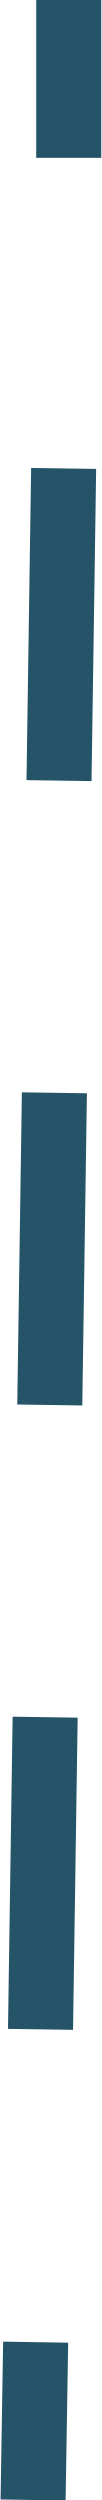
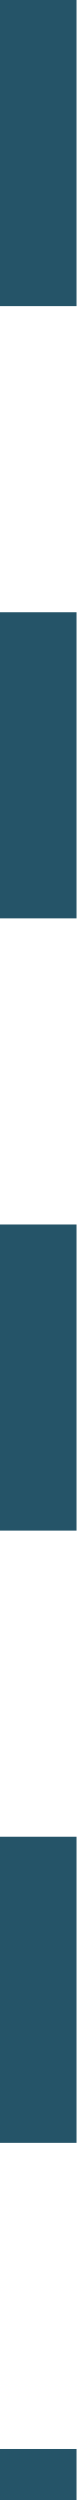
- <svg xmlns="http://www.w3.org/2000/svg" version="1.1" id="Layer_1" x="0px" y="0px" viewBox="0 0 4 98.2" enable-background="new 0 0 4 98.2" xml:space="preserve">
-   <g>
-     <g>
-       <line fill="none" stroke="#255468" stroke-width="2.555" stroke-miterlimit="10" x1="2.7" y1="0" x2="2.7" y2="6.2" />
-       <line fill="none" stroke="#255468" stroke-width="2.555" stroke-miterlimit="10" stroke-dasharray="12.264,12.264" x1="2.5" y1="18.4" x2="1.5" y2="85.9" />
-       <line fill="none" stroke="#255468" stroke-width="2.555" stroke-miterlimit="10" x1="1.4" y1="92" x2="1.3" y2="98.2" />
-     </g>
-   </g>
+ <svg xmlns="http://www.w3.org/2000/svg" version="1.1" id="Layer_1" x="0px" y="0px" viewBox="0 0 3 98" enable-background="new 0 0 3 98" xml:space="preserve">
+   <line fill="none" stroke="#255468" stroke-width="3" stroke-miterlimit="10" stroke-dasharray="12" x1="1.5" y1="0" x2="1.5" y2="98" />
</svg>
